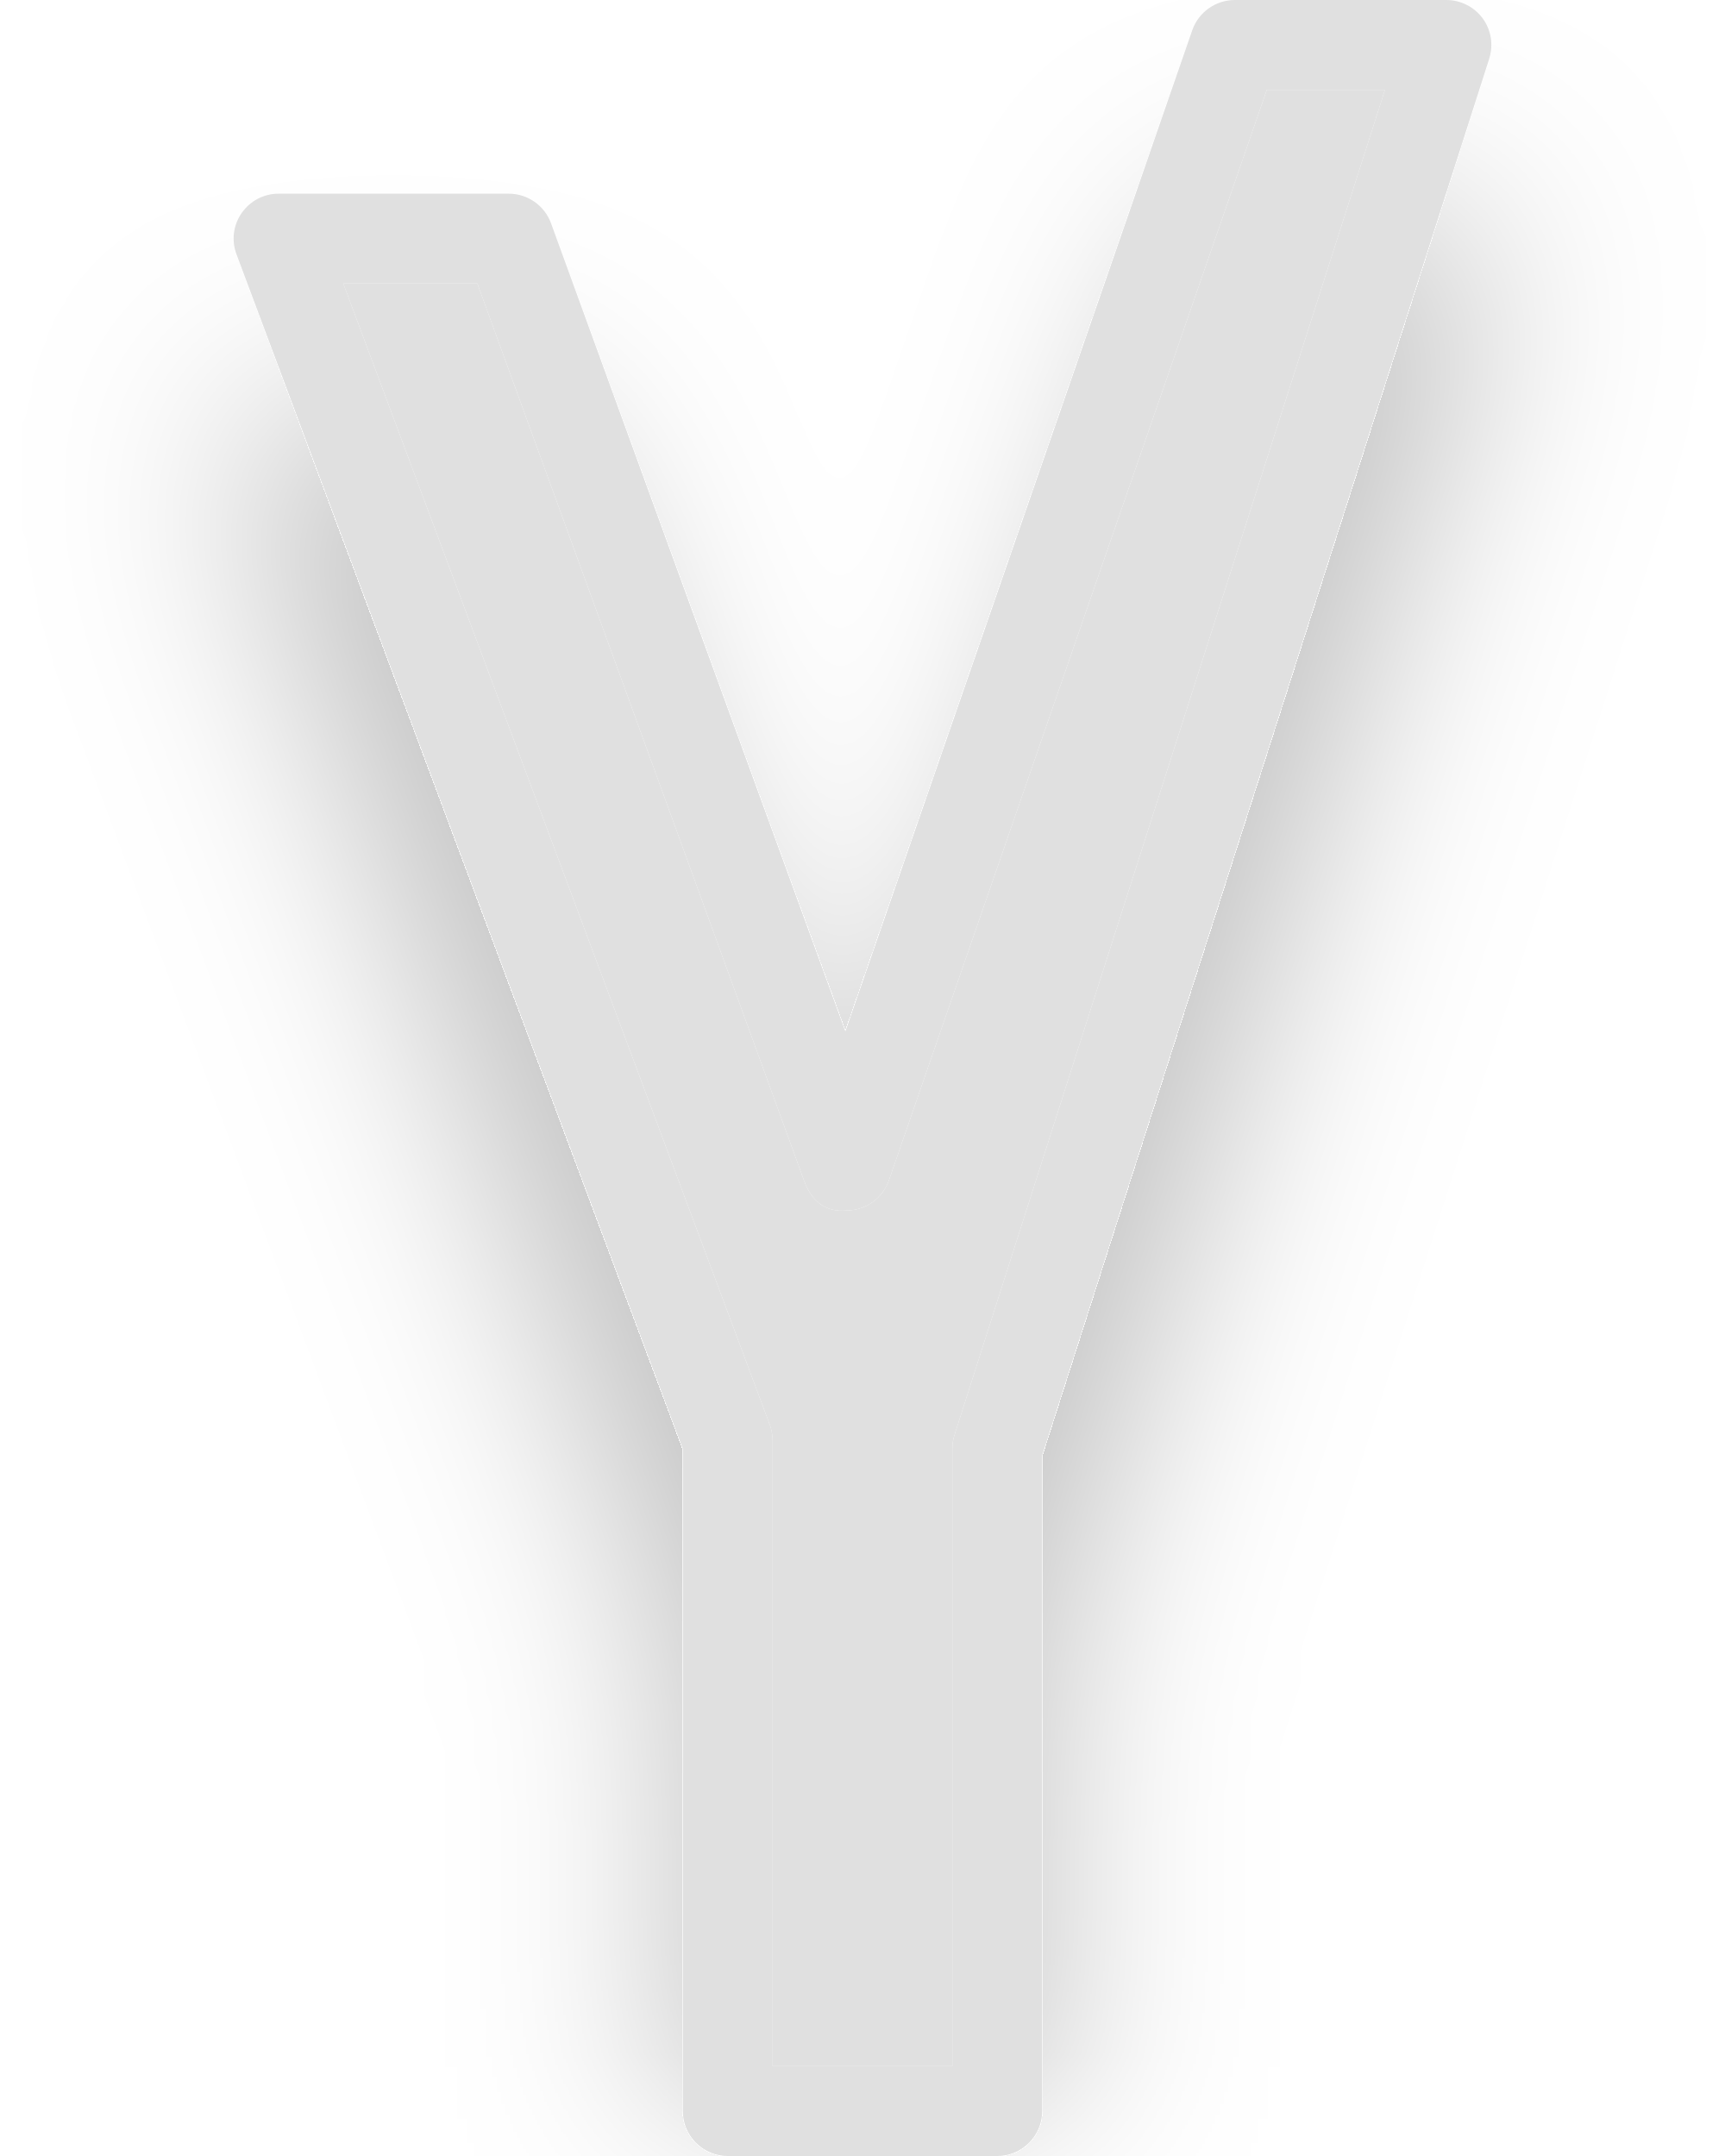
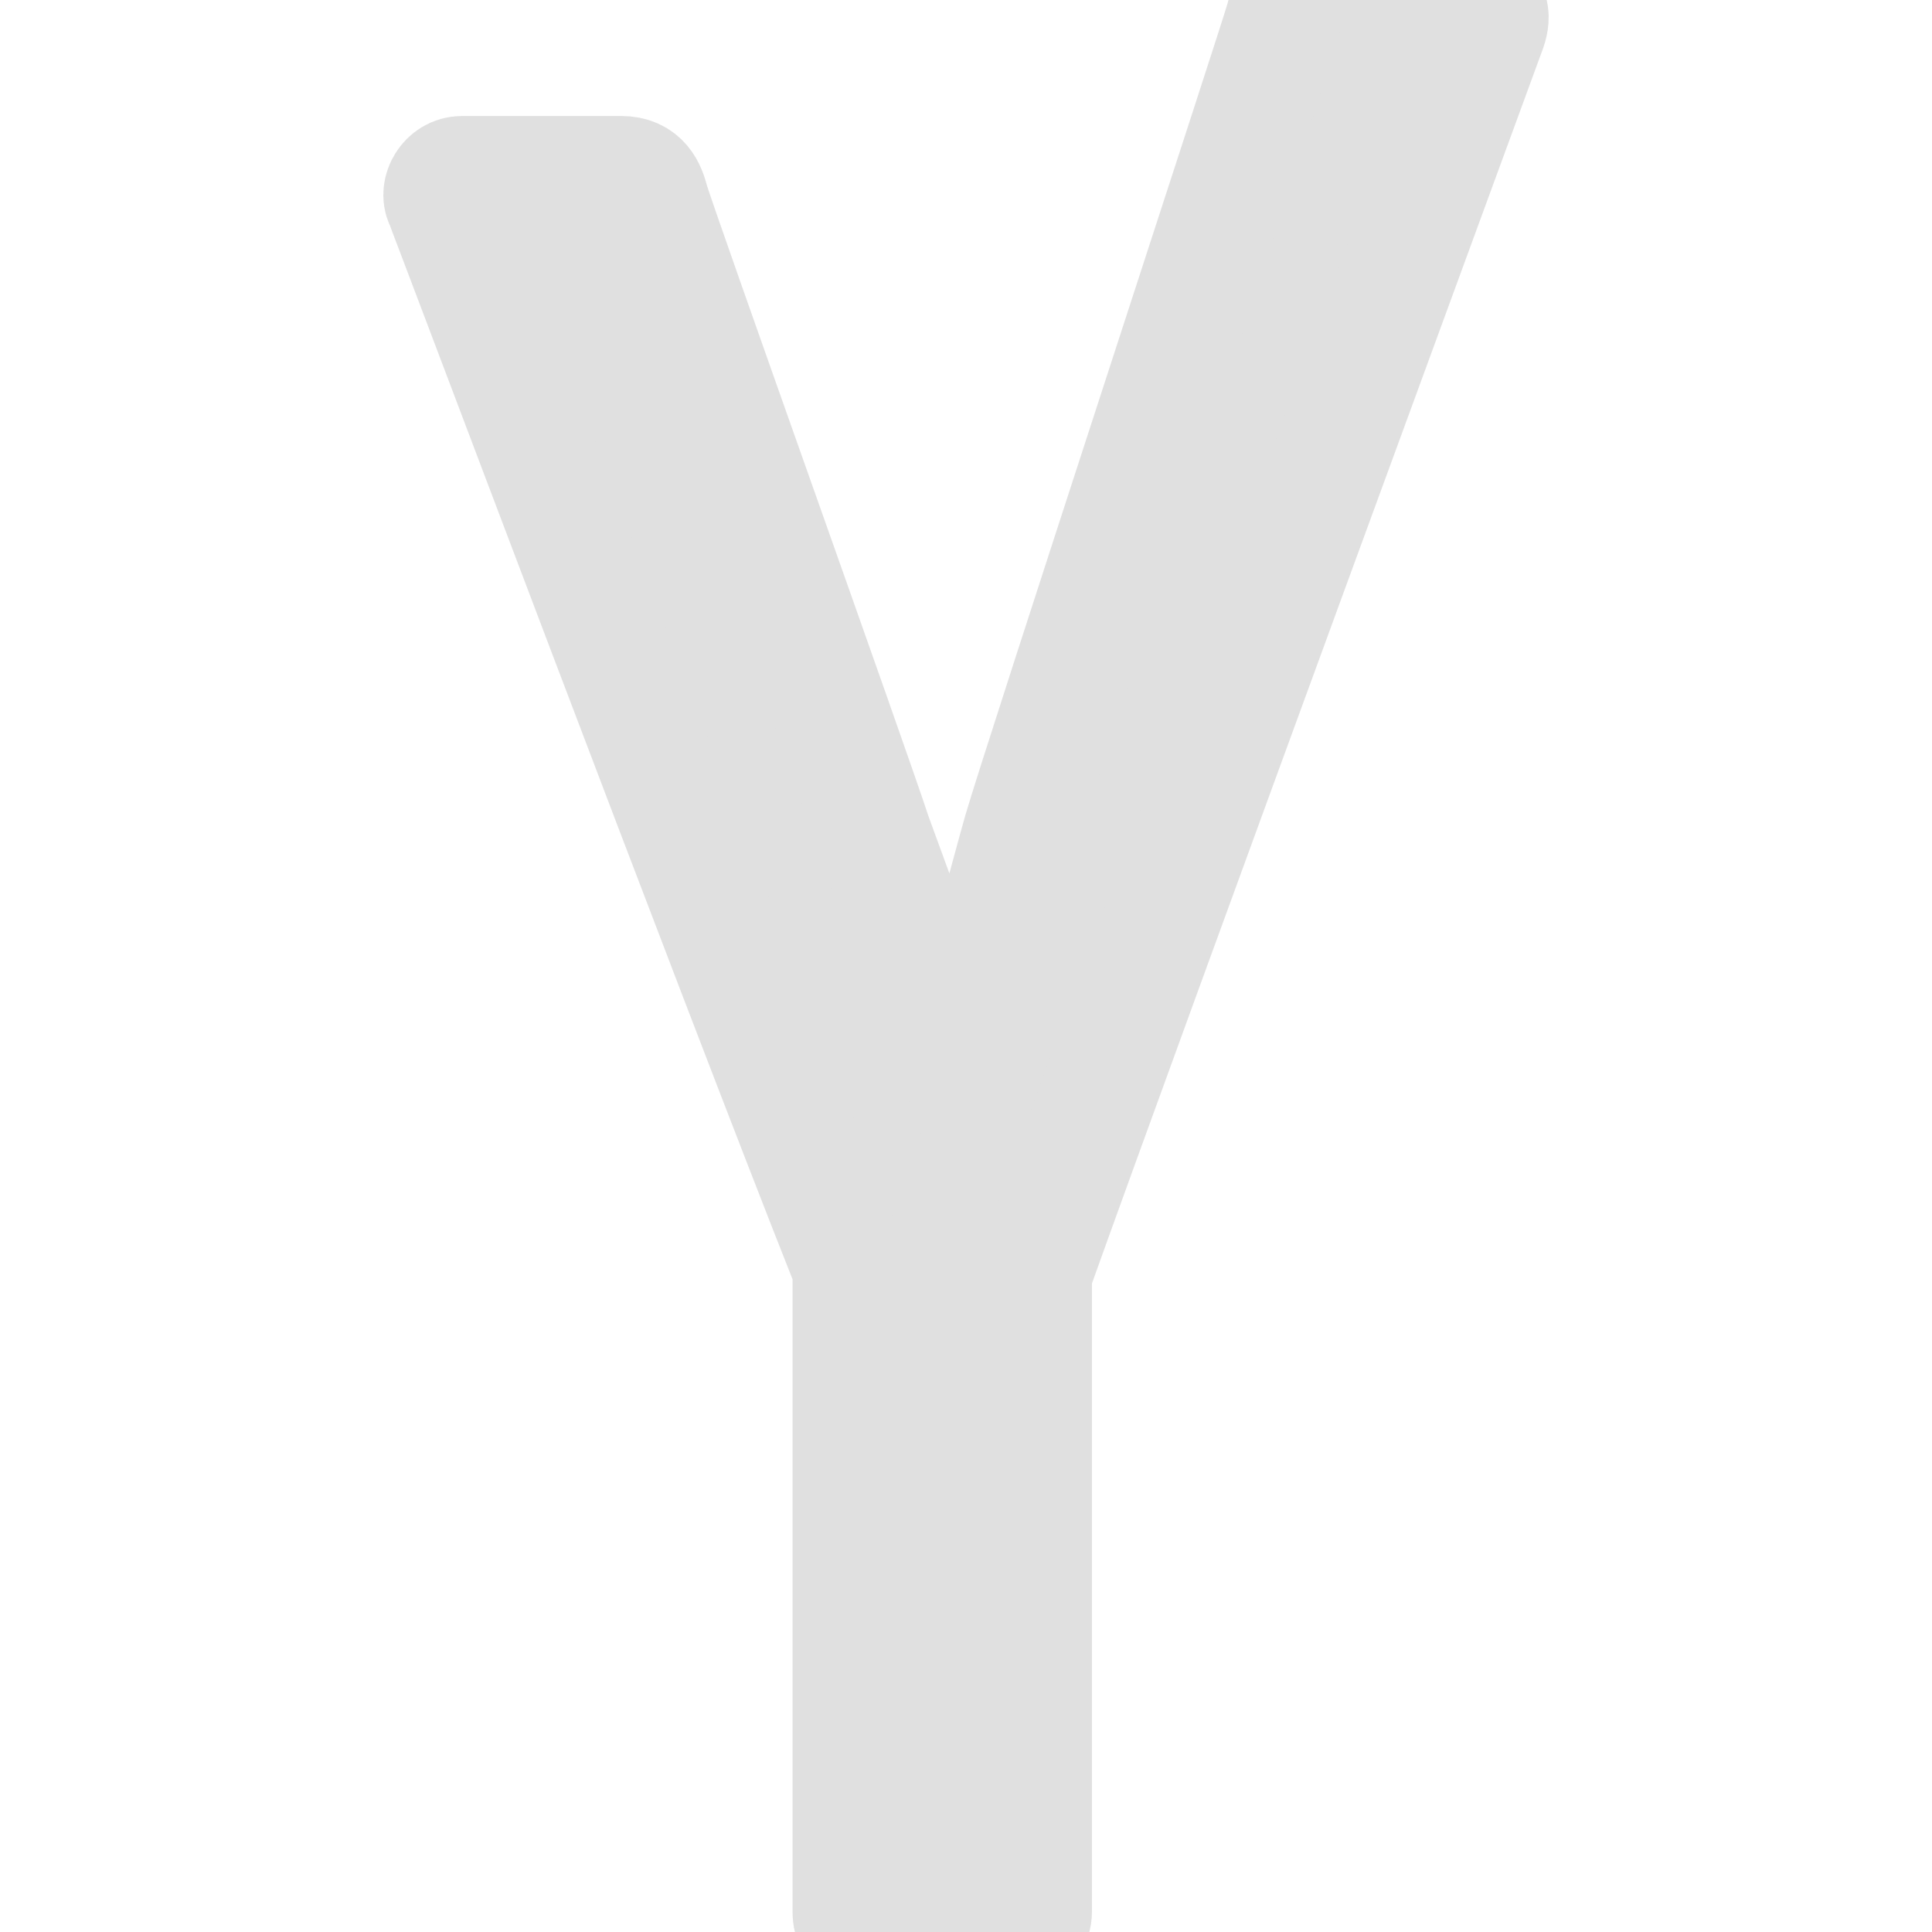
- <svg xmlns="http://www.w3.org/2000/svg" width="32" height="40" viewBox="0 0 32 40" fill="none">
-   <g filter="url(#filter0_d_774_2542)">
-     <path d="M18.5 40H13.5C13.279 40 13.067 39.912 12.911 39.756C12.755 39.6 12.667 39.388 12.667 39.167V26.882L4.387 4.718C4.339 4.592 4.323 4.457 4.34 4.323C4.357 4.189 4.406 4.062 4.483 3.952C4.56 3.841 4.662 3.751 4.781 3.688C4.9 3.626 5.032 3.593 5.167 3.593H9.438C9.788 3.593 10.102 3.813 10.222 4.142L15.682 19.135L22.118 0.558C22.235 0.225 22.552 0 22.907 0H26.833C26.964 8.80873e-05 27.094 0.031 27.21 0.091C27.327 0.15 27.428 0.236 27.506 0.342C27.583 0.448 27.634 0.57 27.655 0.7C27.676 0.829 27.666 0.962 27.627 1.087L19.333 27.003V39.167C19.333 39.388 19.245 39.6 19.089 39.756C18.933 39.912 18.721 40 18.5 40ZM14.333 38.333H17.667V26.873C17.667 26.787 17.68 26.7 17.707 26.62L25.692 1.667H23.5L16.49 21.898C16.433 22.061 16.328 22.202 16.188 22.302C16.048 22.402 15.88 22.457 15.708 22.458C15.285 22.503 15.04 22.243 14.918 21.91L8.855 5.26H6.368L14.282 26.438C14.315 26.532 14.333 26.632 14.333 26.73V38.333Z" fill="#E0E0E0" />
-     <path d="M14.333 38.333H17.667V26.873C17.667 26.787 17.68 26.7 17.707 26.62L25.692 1.667H23.5L16.49 21.898C16.433 22.061 16.328 22.202 16.188 22.302C16.048 22.402 15.88 22.457 15.708 22.458C15.285 22.503 15.04 22.243 14.918 21.91L8.855 5.26H6.368L14.282 26.438C14.315 26.532 14.333 26.632 14.333 26.73V38.333Z" fill="#E0E0E0" />
+ <svg xmlns="http://www.w3.org/2000/svg" fill="#E0E0E0" version="1.1" width="64px" height="64px" viewBox="0 0 512 512" enable-background="new 0 0 512 512" xml:space="preserve" stroke="#E0E0E0" stroke-width="30.72">
+   <g id="SVGRepo_bgCarrier" stroke-width="0" />
+   <g id="SVGRepo_tracerCarrier" stroke-linecap="round" stroke-linejoin="round" stroke="#CCCCCC" stroke-width="8.192" />
+   <g id="SVGRepo_iconCarrier">
+     <g id="e6c6b53d3c8160b22dad35a0f710659c">
+       <path display="inline" d="M394.456,7.668c-1.019,2.857-94.771,258.041-120.438,329.774v7.534v161.56 c0,3.104-1.858,4.964-4.33,4.964h-39.965c-3.095,0-4.331-1.859-4.331-4.964V336.098C194.602,258.58,118.38,55.682,117.322,53.437 c-1.334-2.808,1.009-7.336,5.122-7.336h42.2c5.596,0,7.06,3.965,7.91,7.158c1.522,5.814,53.569,151.336,59.008,168.146 l22.346,61.064c2.59-9.799,13.387-50.624,16.69-62.202c4.677-16.333,68.935-212.42,69.488-215.159 c0.554-2.729,2.946-4.607,6.764-4.607h43.228C395.336,0.5,395.702,4.178,394.456,7.668z"> </path>
+     </g>
  </g>
-   <defs>
-     <filter id="filter0_d_774_2542" x="0.334" y="0" width="31.332" height="48" filterUnits="userSpaceOnUse" color-interpolation-filters="sRGB">
-       <feFlood flood-opacity="0" result="BackgroundImageFix" />
-       <feColorMatrix in="SourceAlpha" type="matrix" values="0 0 0 0 0 0 0 0 0 0 0 0 0 0 0 0 0 0 127 0" result="hardAlpha" />
-       <feOffset dy="4" />
-       <feGaussianBlur stdDeviation="2" />
-       <feComposite in2="hardAlpha" operator="out" />
-       <feColorMatrix type="matrix" values="0 0 0 0 0 0 0 0 0 0 0 0 0 0 0 0 0 0 0.25 0" />
-       <feBlend mode="normal" in2="BackgroundImageFix" result="effect1_dropShadow_774_2542" />
-       <feBlend mode="normal" in="SourceGraphic" in2="effect1_dropShadow_774_2542" result="shape" />
-     </filter>
-   </defs>
</svg>
